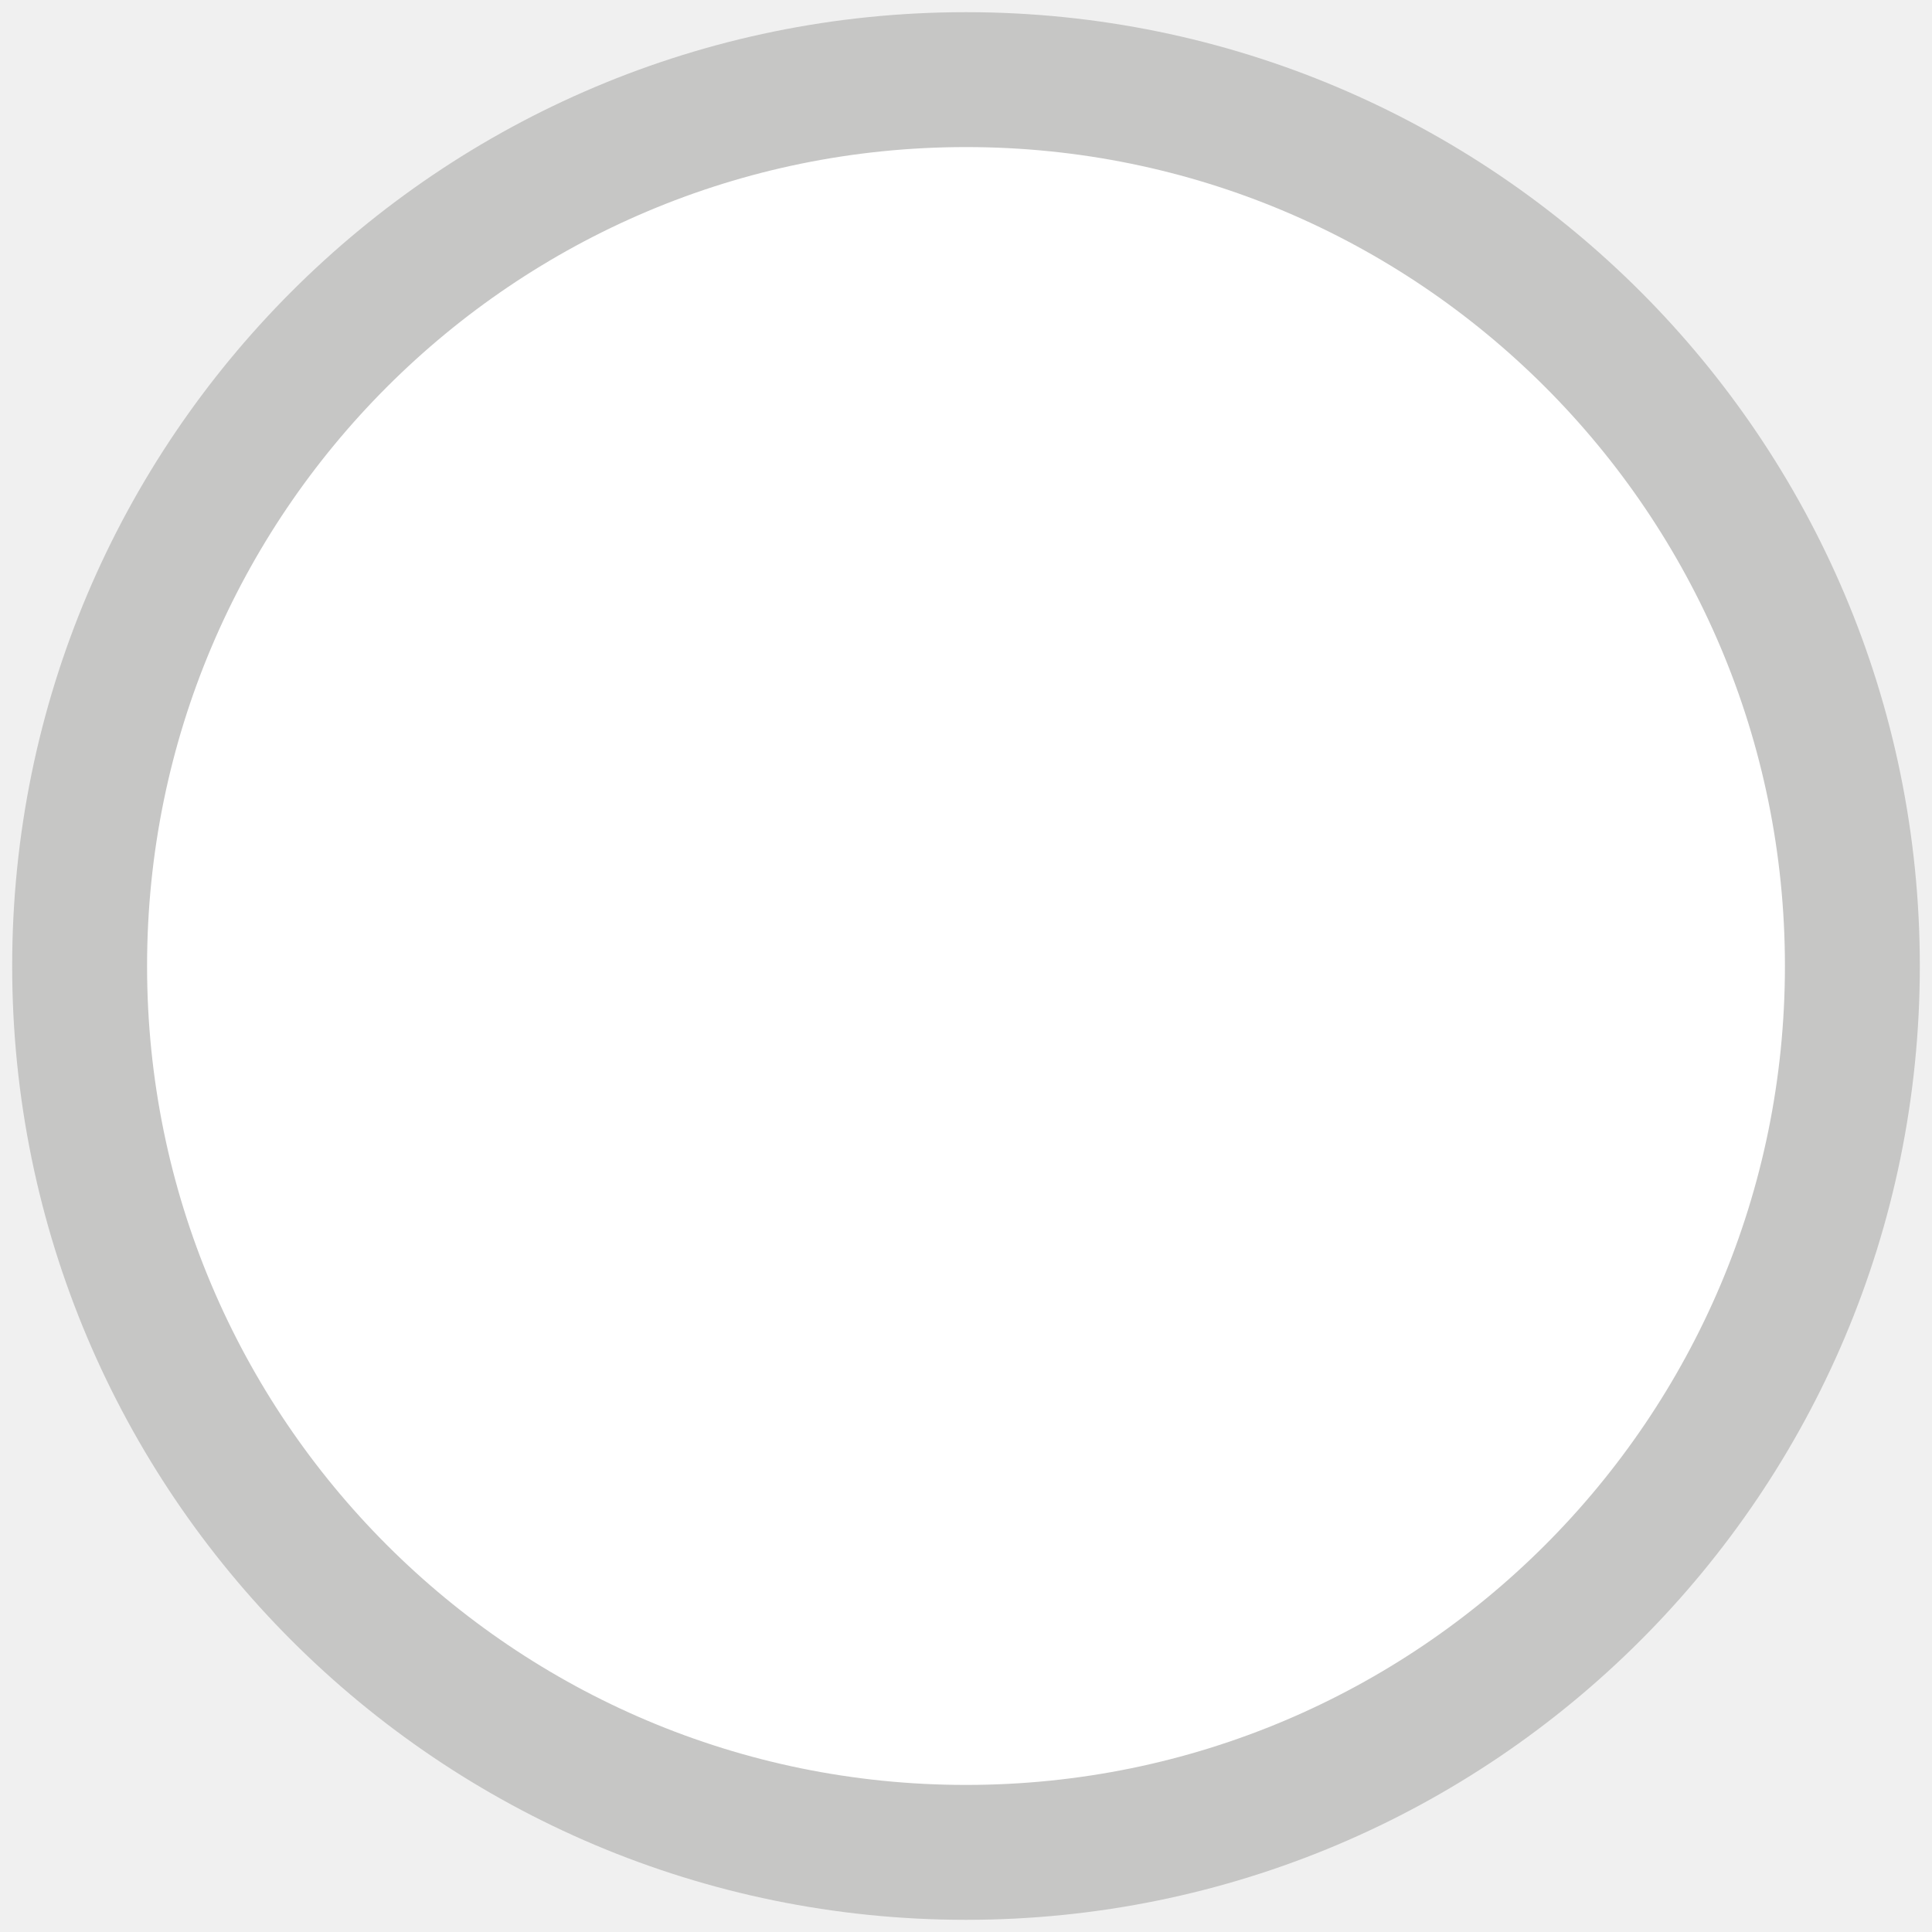
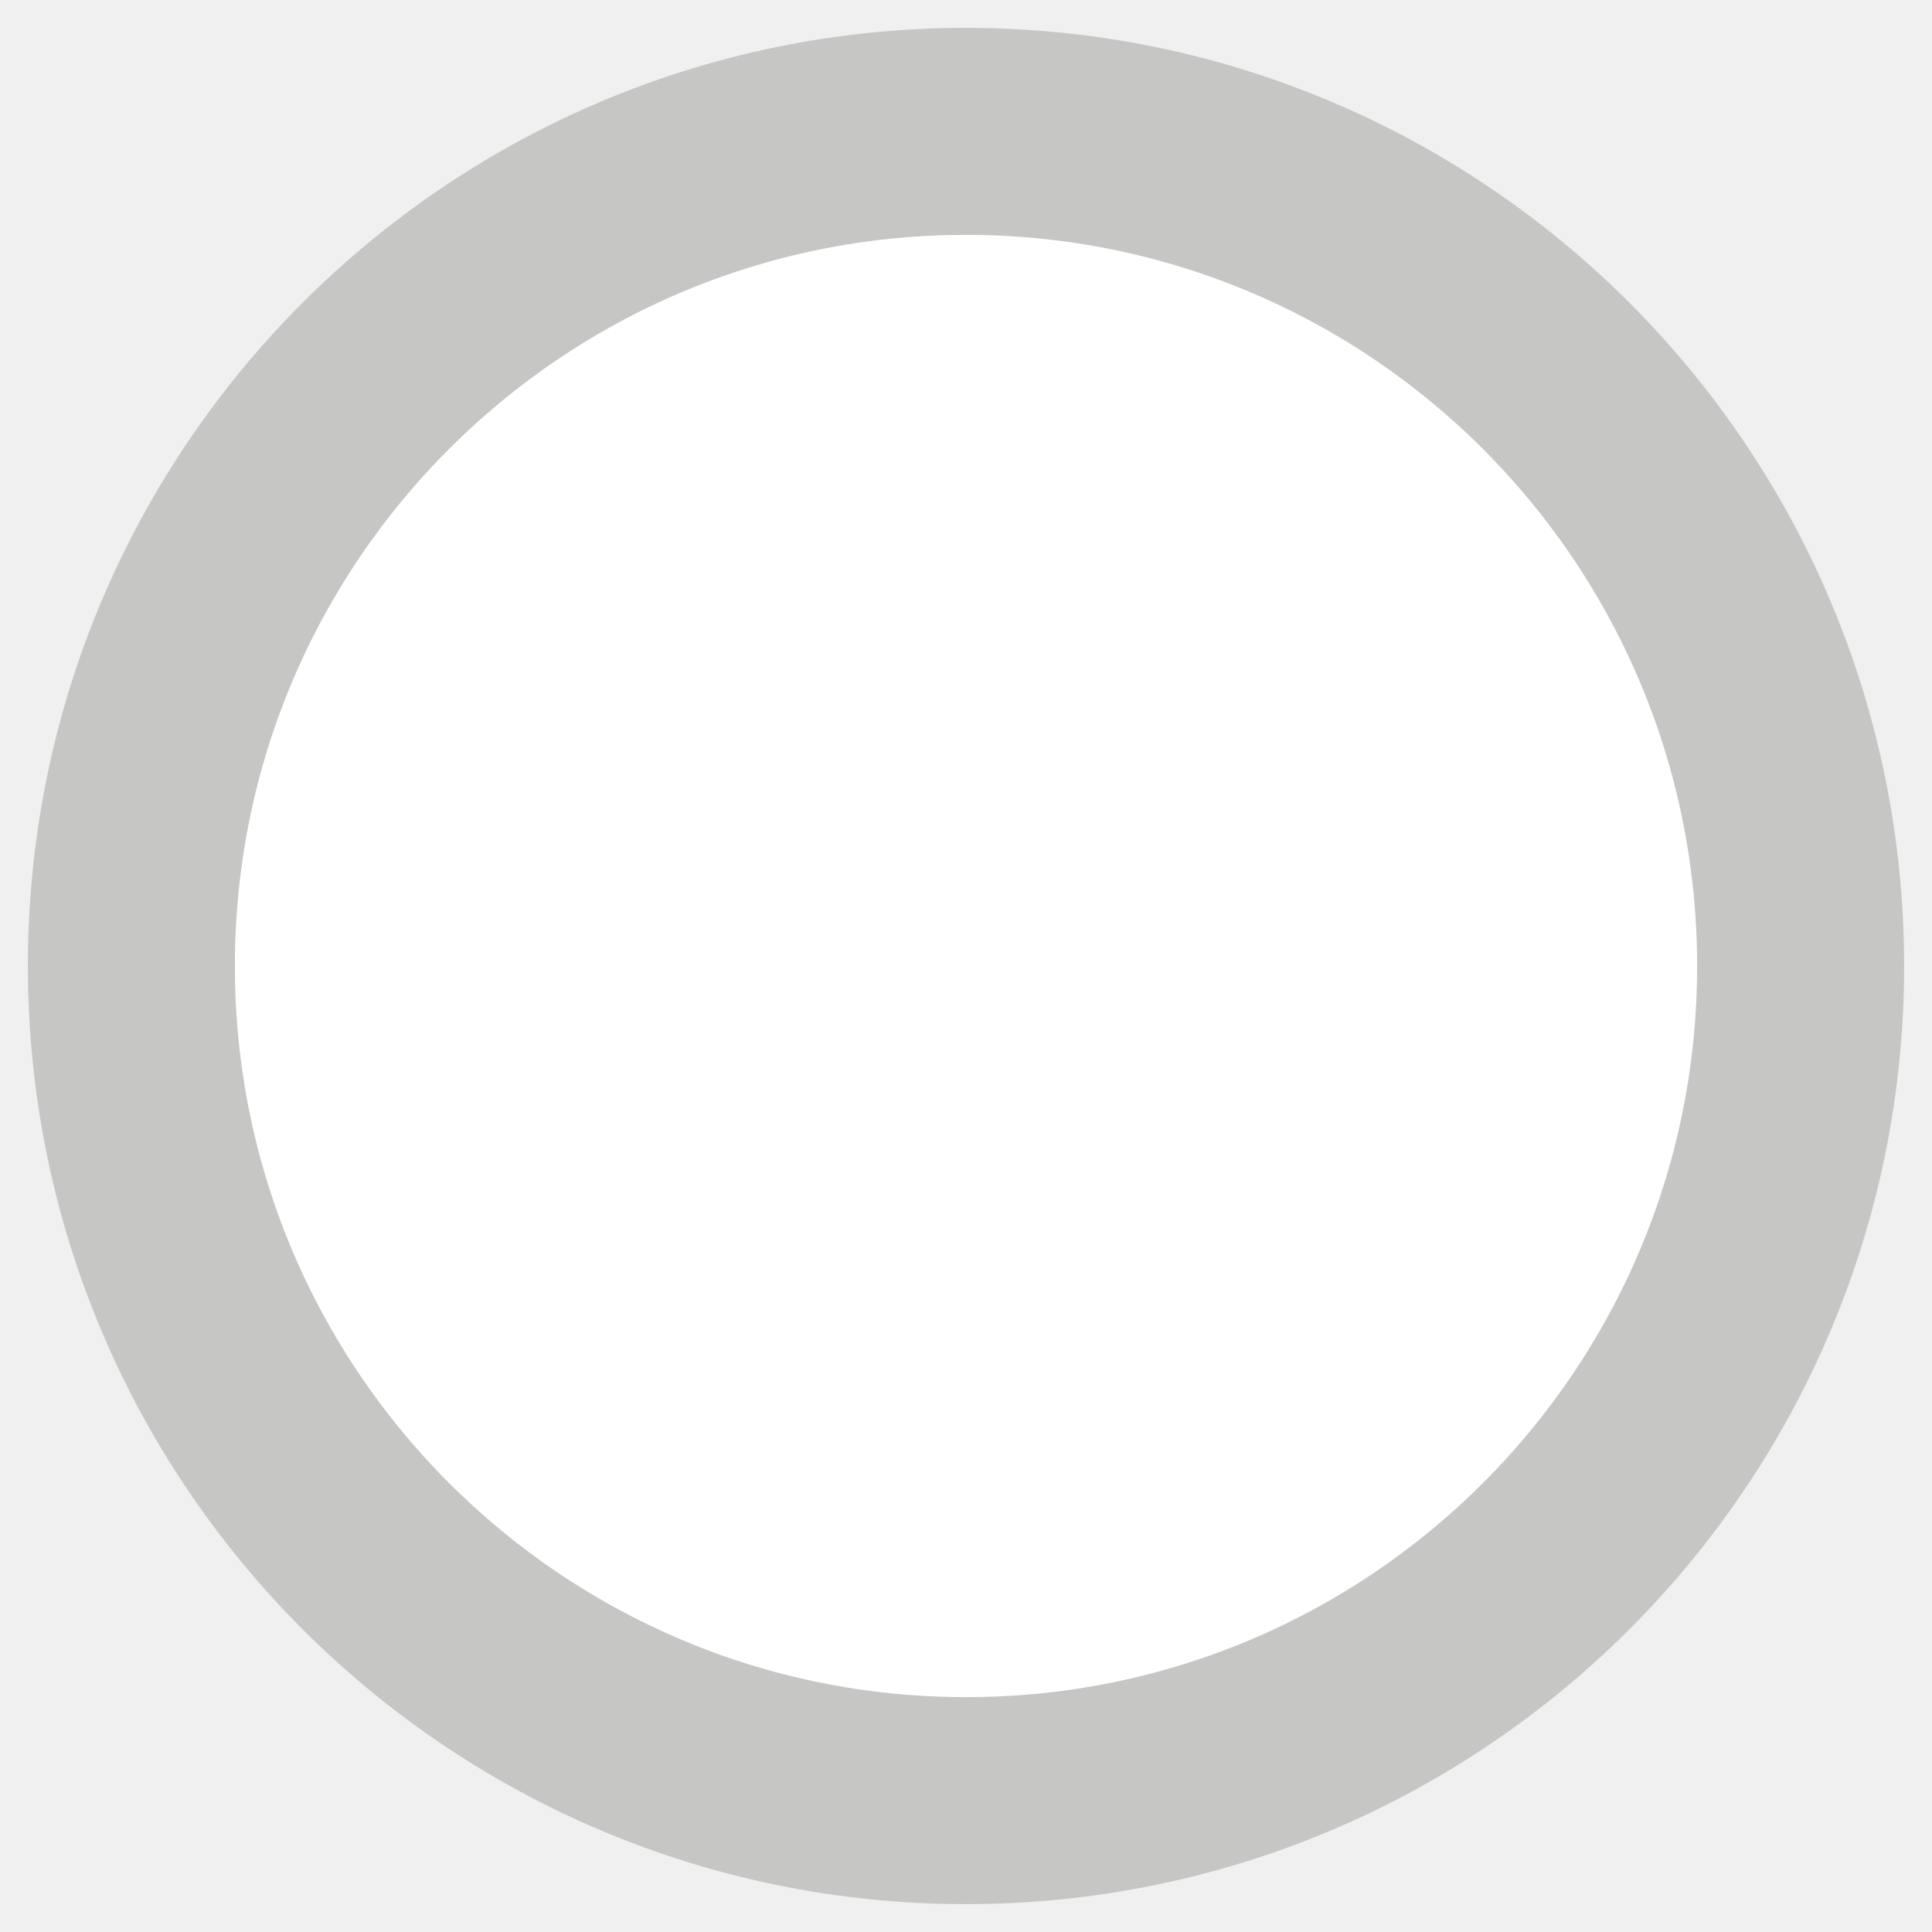
<svg xmlns="http://www.w3.org/2000/svg" version="1.1" id="Layer_1" x="0px" y="0px" width="28px" height="28px" viewBox="-3.5 -3.5 28 28" enable-background="new -3.5 -3.5 28 28" xml:space="preserve">
  <g>
-     <circle fill="#FFFFFF" cx="10.5" cy="10.5" r="12.72" />
-     <circle fill="none" stroke="#C6C6C5" stroke-width="1.955" stroke-miterlimit="10" cx="10.5" cy="10.5" r="12.846" />
+     <circle fill="#FFFFFF" cx="10.5" cy="10.5" r="11.978" />
+     <circle fill="none" stroke="#C6C6C5" stroke-width="3" stroke-miterlimit="10" cx="10.5" cy="10.5" r="12.096" />
  </g>
</svg>
